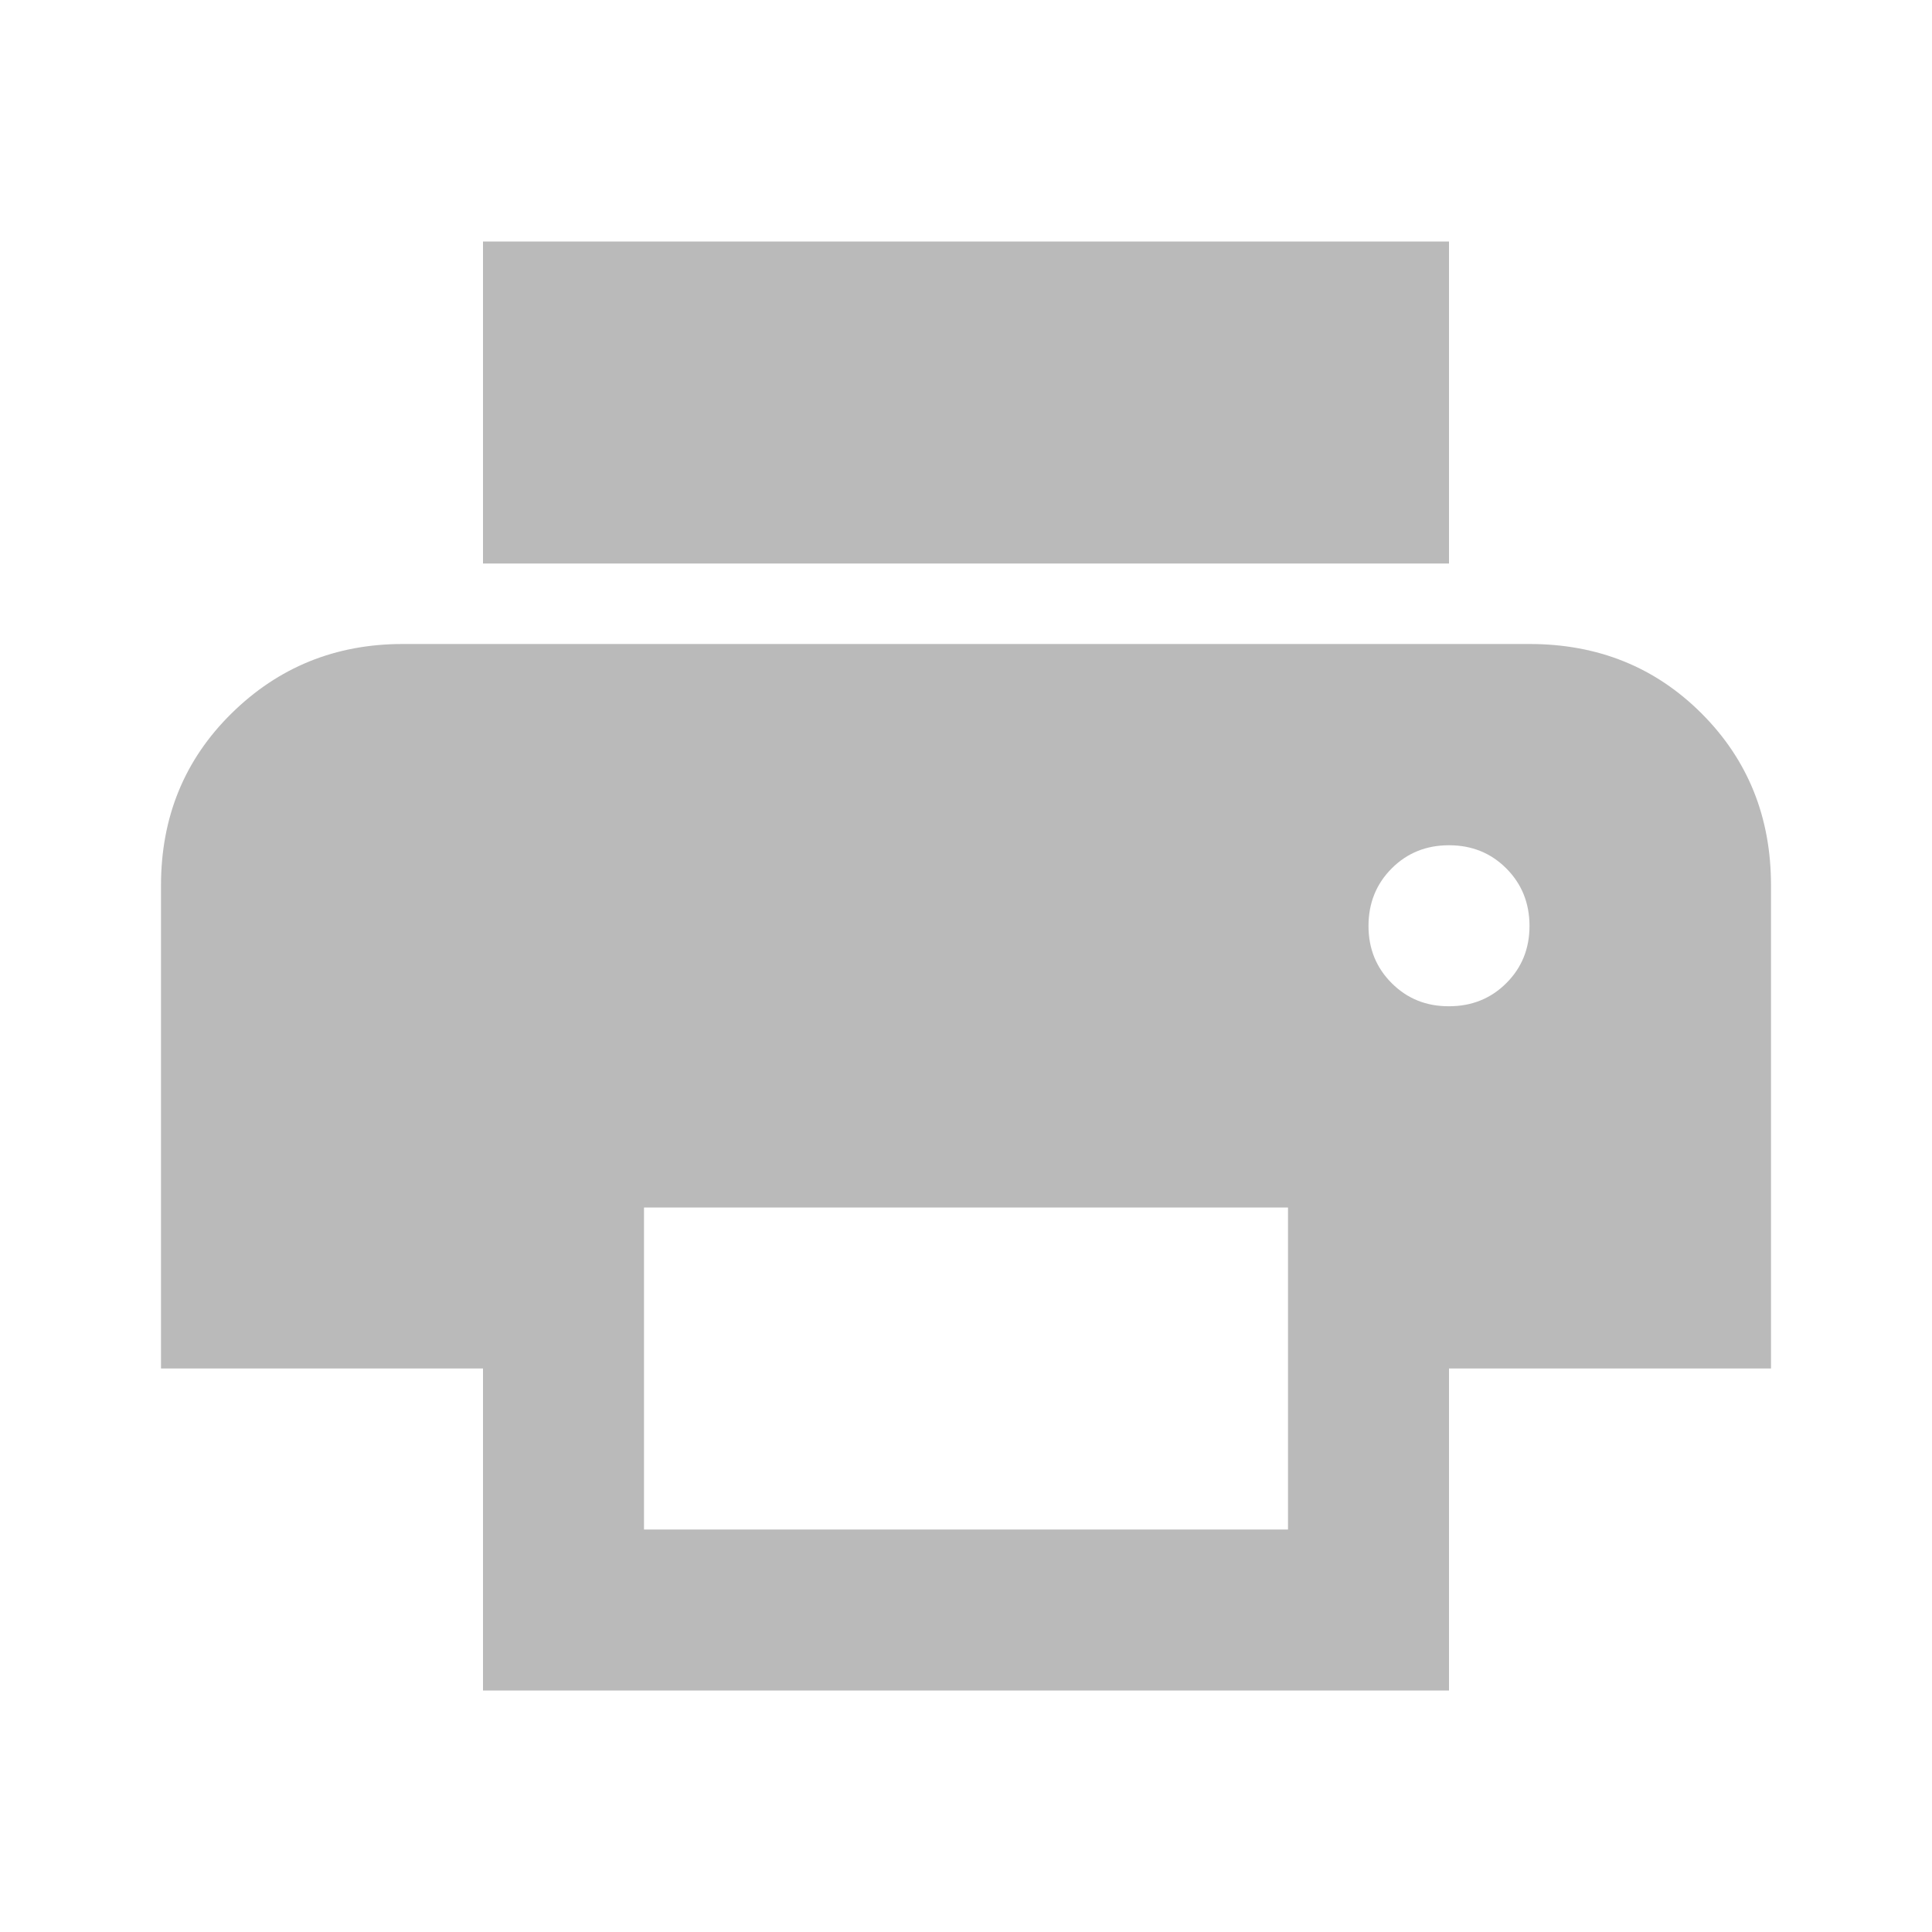
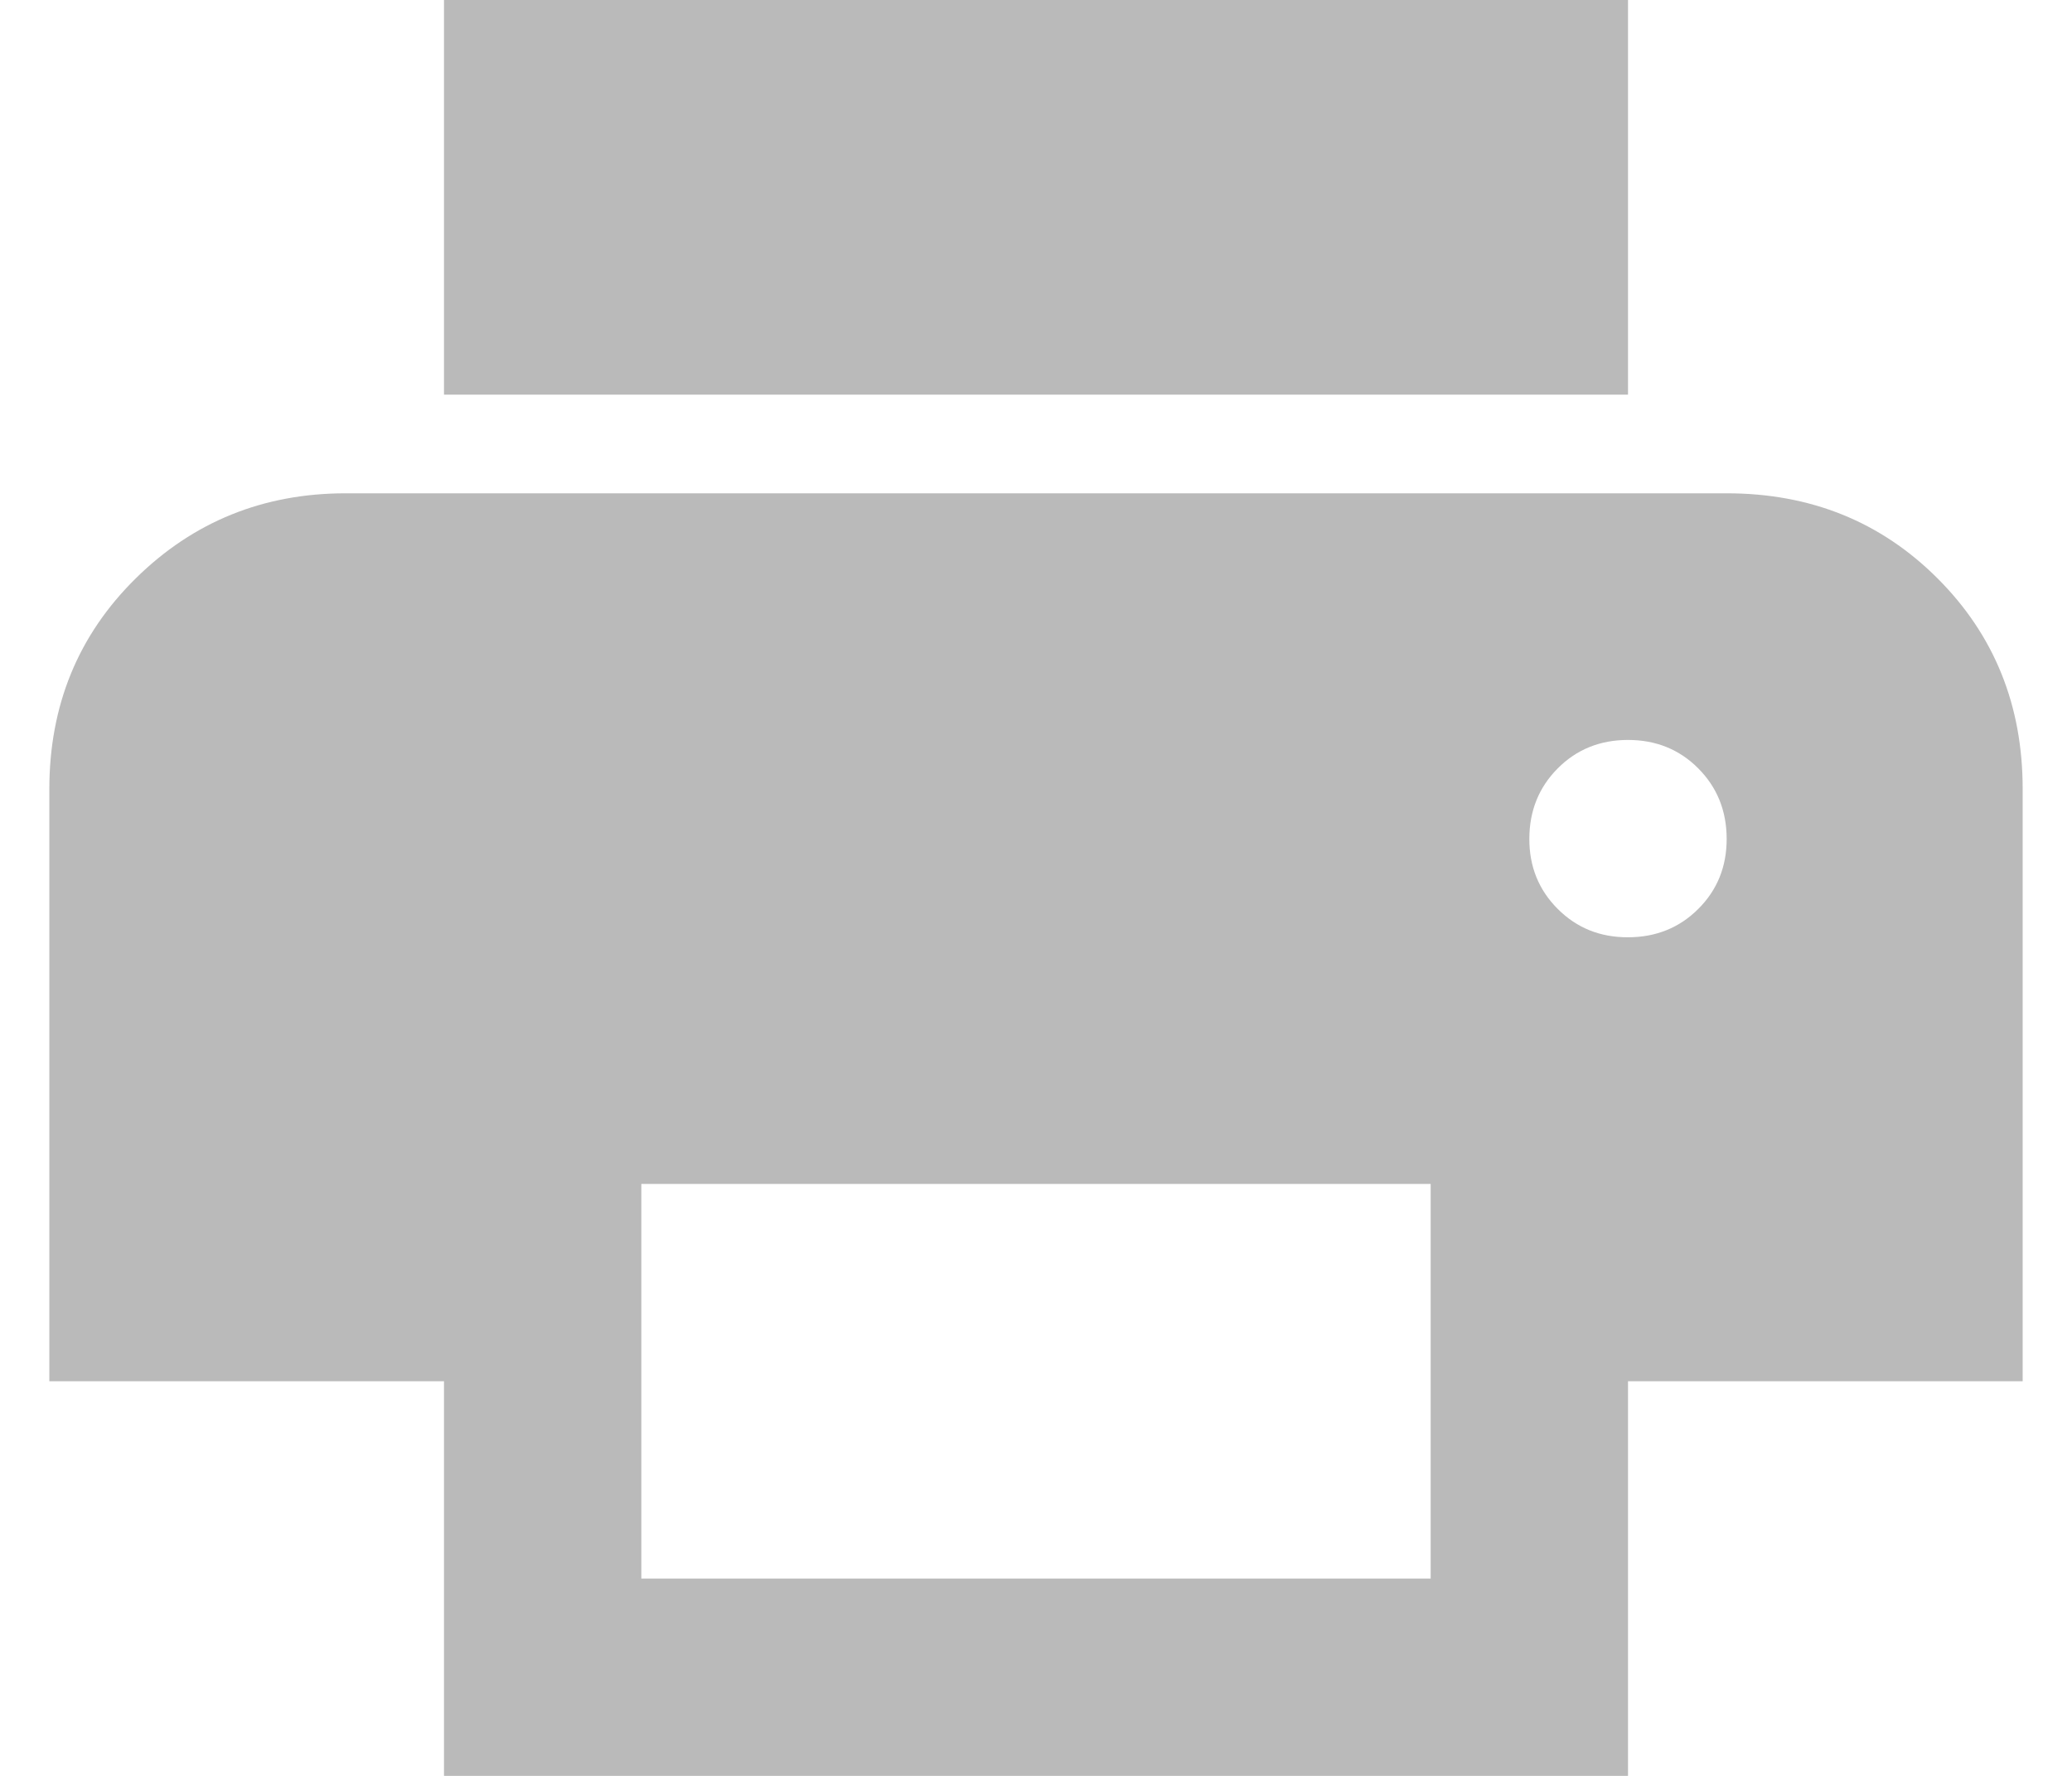
- <svg xmlns="http://www.w3.org/2000/svg" width="128" height="128" viewBox="0 0 24 24">
-   <path fill="#bababa" d="M18 7H6V3h12zm0 5.5q.425 0 .713-.288T19 11.5t-.288-.712T18 10.5t-.712.288T17 11.5t.288.713t.712.287M16 19v-4H8v4zm2 2H6v-4H2v-6q0-1.275.875-2.137T5 8h14q1.275 0 2.138.863T22 11v6h-4z" />
+ <svg xmlns="http://www.w3.org/2000/svg" width="21" height="18" viewBox="0 0 21 18" fill="none">
+   <path d="M16.5 4H4.5V0H16.5V4ZM16.5 9.5C16.783 9.5 17.021 9.404 17.213 9.212C17.405 9.02 17.501 8.783 17.5 8.5C17.499 8.217 17.403 7.98 17.212 7.788C17.021 7.596 16.783 7.5 16.5 7.5C16.217 7.5 15.979 7.596 15.788 7.788C15.597 7.98 15.501 8.217 15.5 8.5C15.499 8.783 15.595 9.02 15.788 9.213C15.981 9.406 16.218 9.501 16.5 9.5ZM14.5 16V12H6.5V16H14.5ZM16.5 18H4.5V14H0.5V8C0.5 7.15 0.792 6.438 1.375 5.863C1.958 5.288 2.667 5.001 3.5 5H17.5C18.35 5 19.063 5.288 19.638 5.863C20.213 6.438 20.501 7.151 20.5 8V14H16.5V18Z" fill="#bababa" />
</svg>
